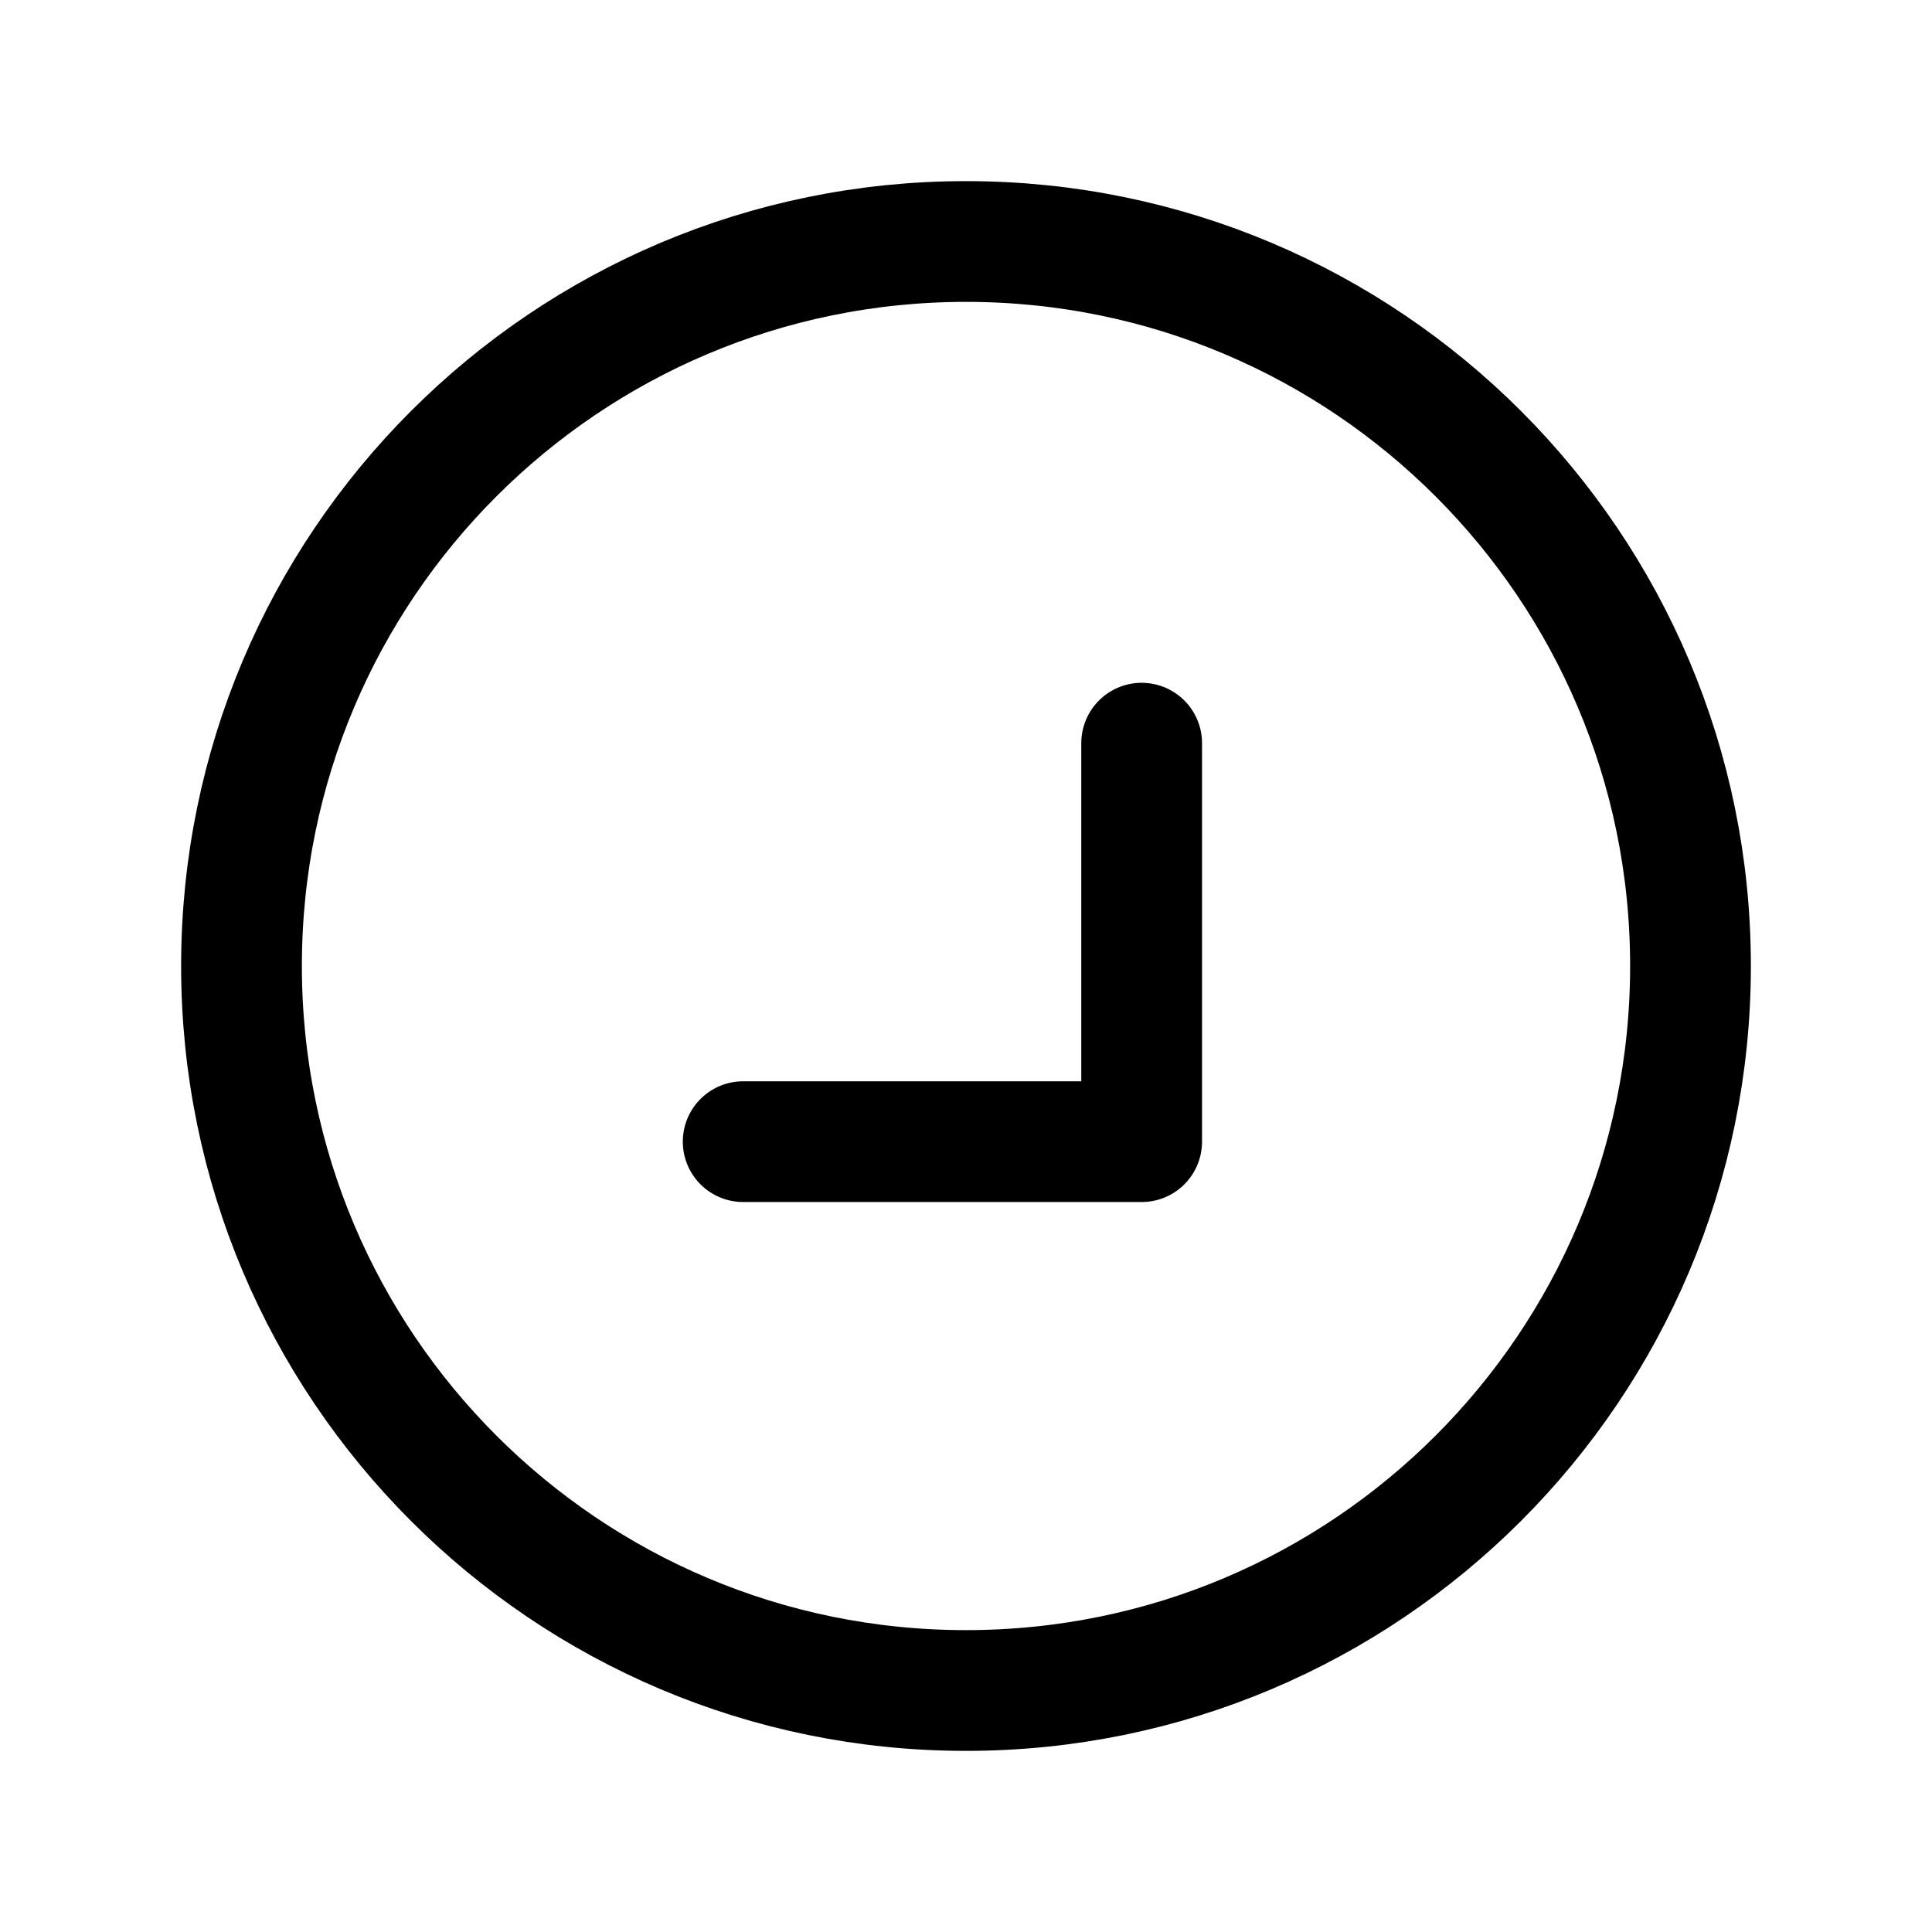
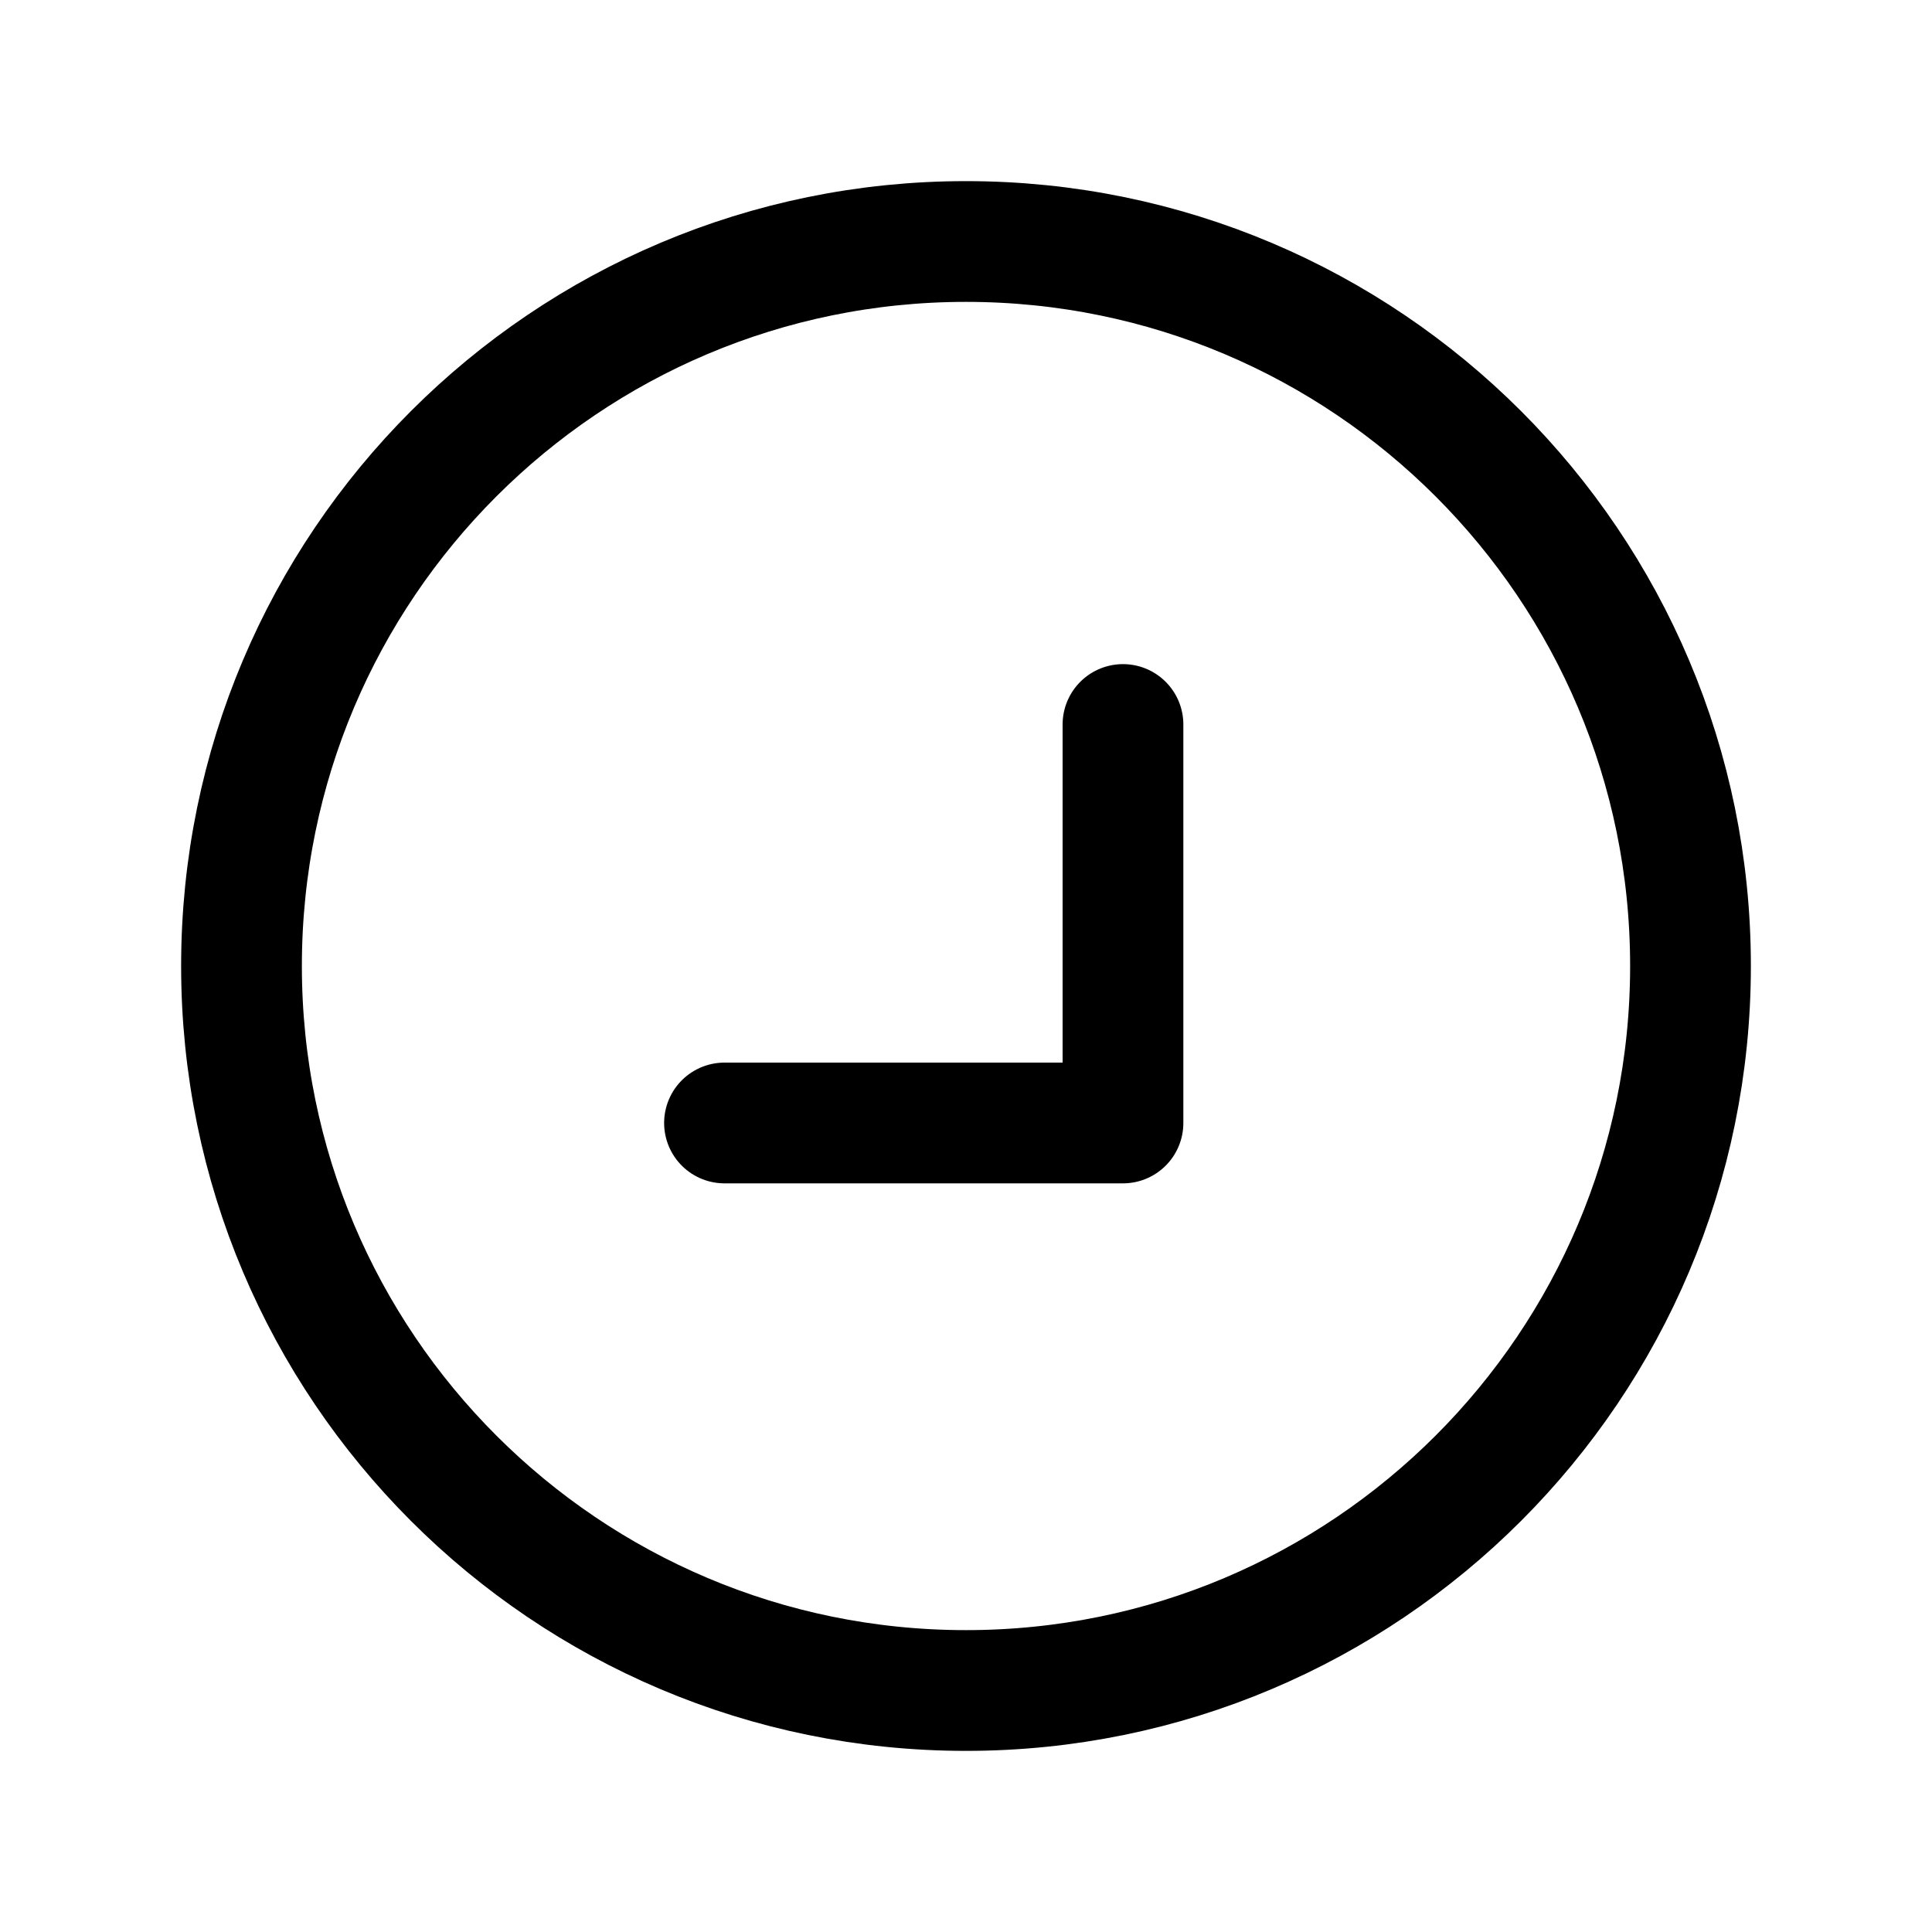
<svg xmlns="http://www.w3.org/2000/svg" width="24" height="24" fill="none" viewBox="0 0 24 24" stroke-width="1.5" stroke-linecap="round" stroke-linejoin="round" stroke="currentColor">
  <circle cx="12" cy="12" r="9" />
-   <path d="M14.182 9.232v4.95h-4.95" />
+   <path d="M13.95 9v4.95H9" />
</svg>
